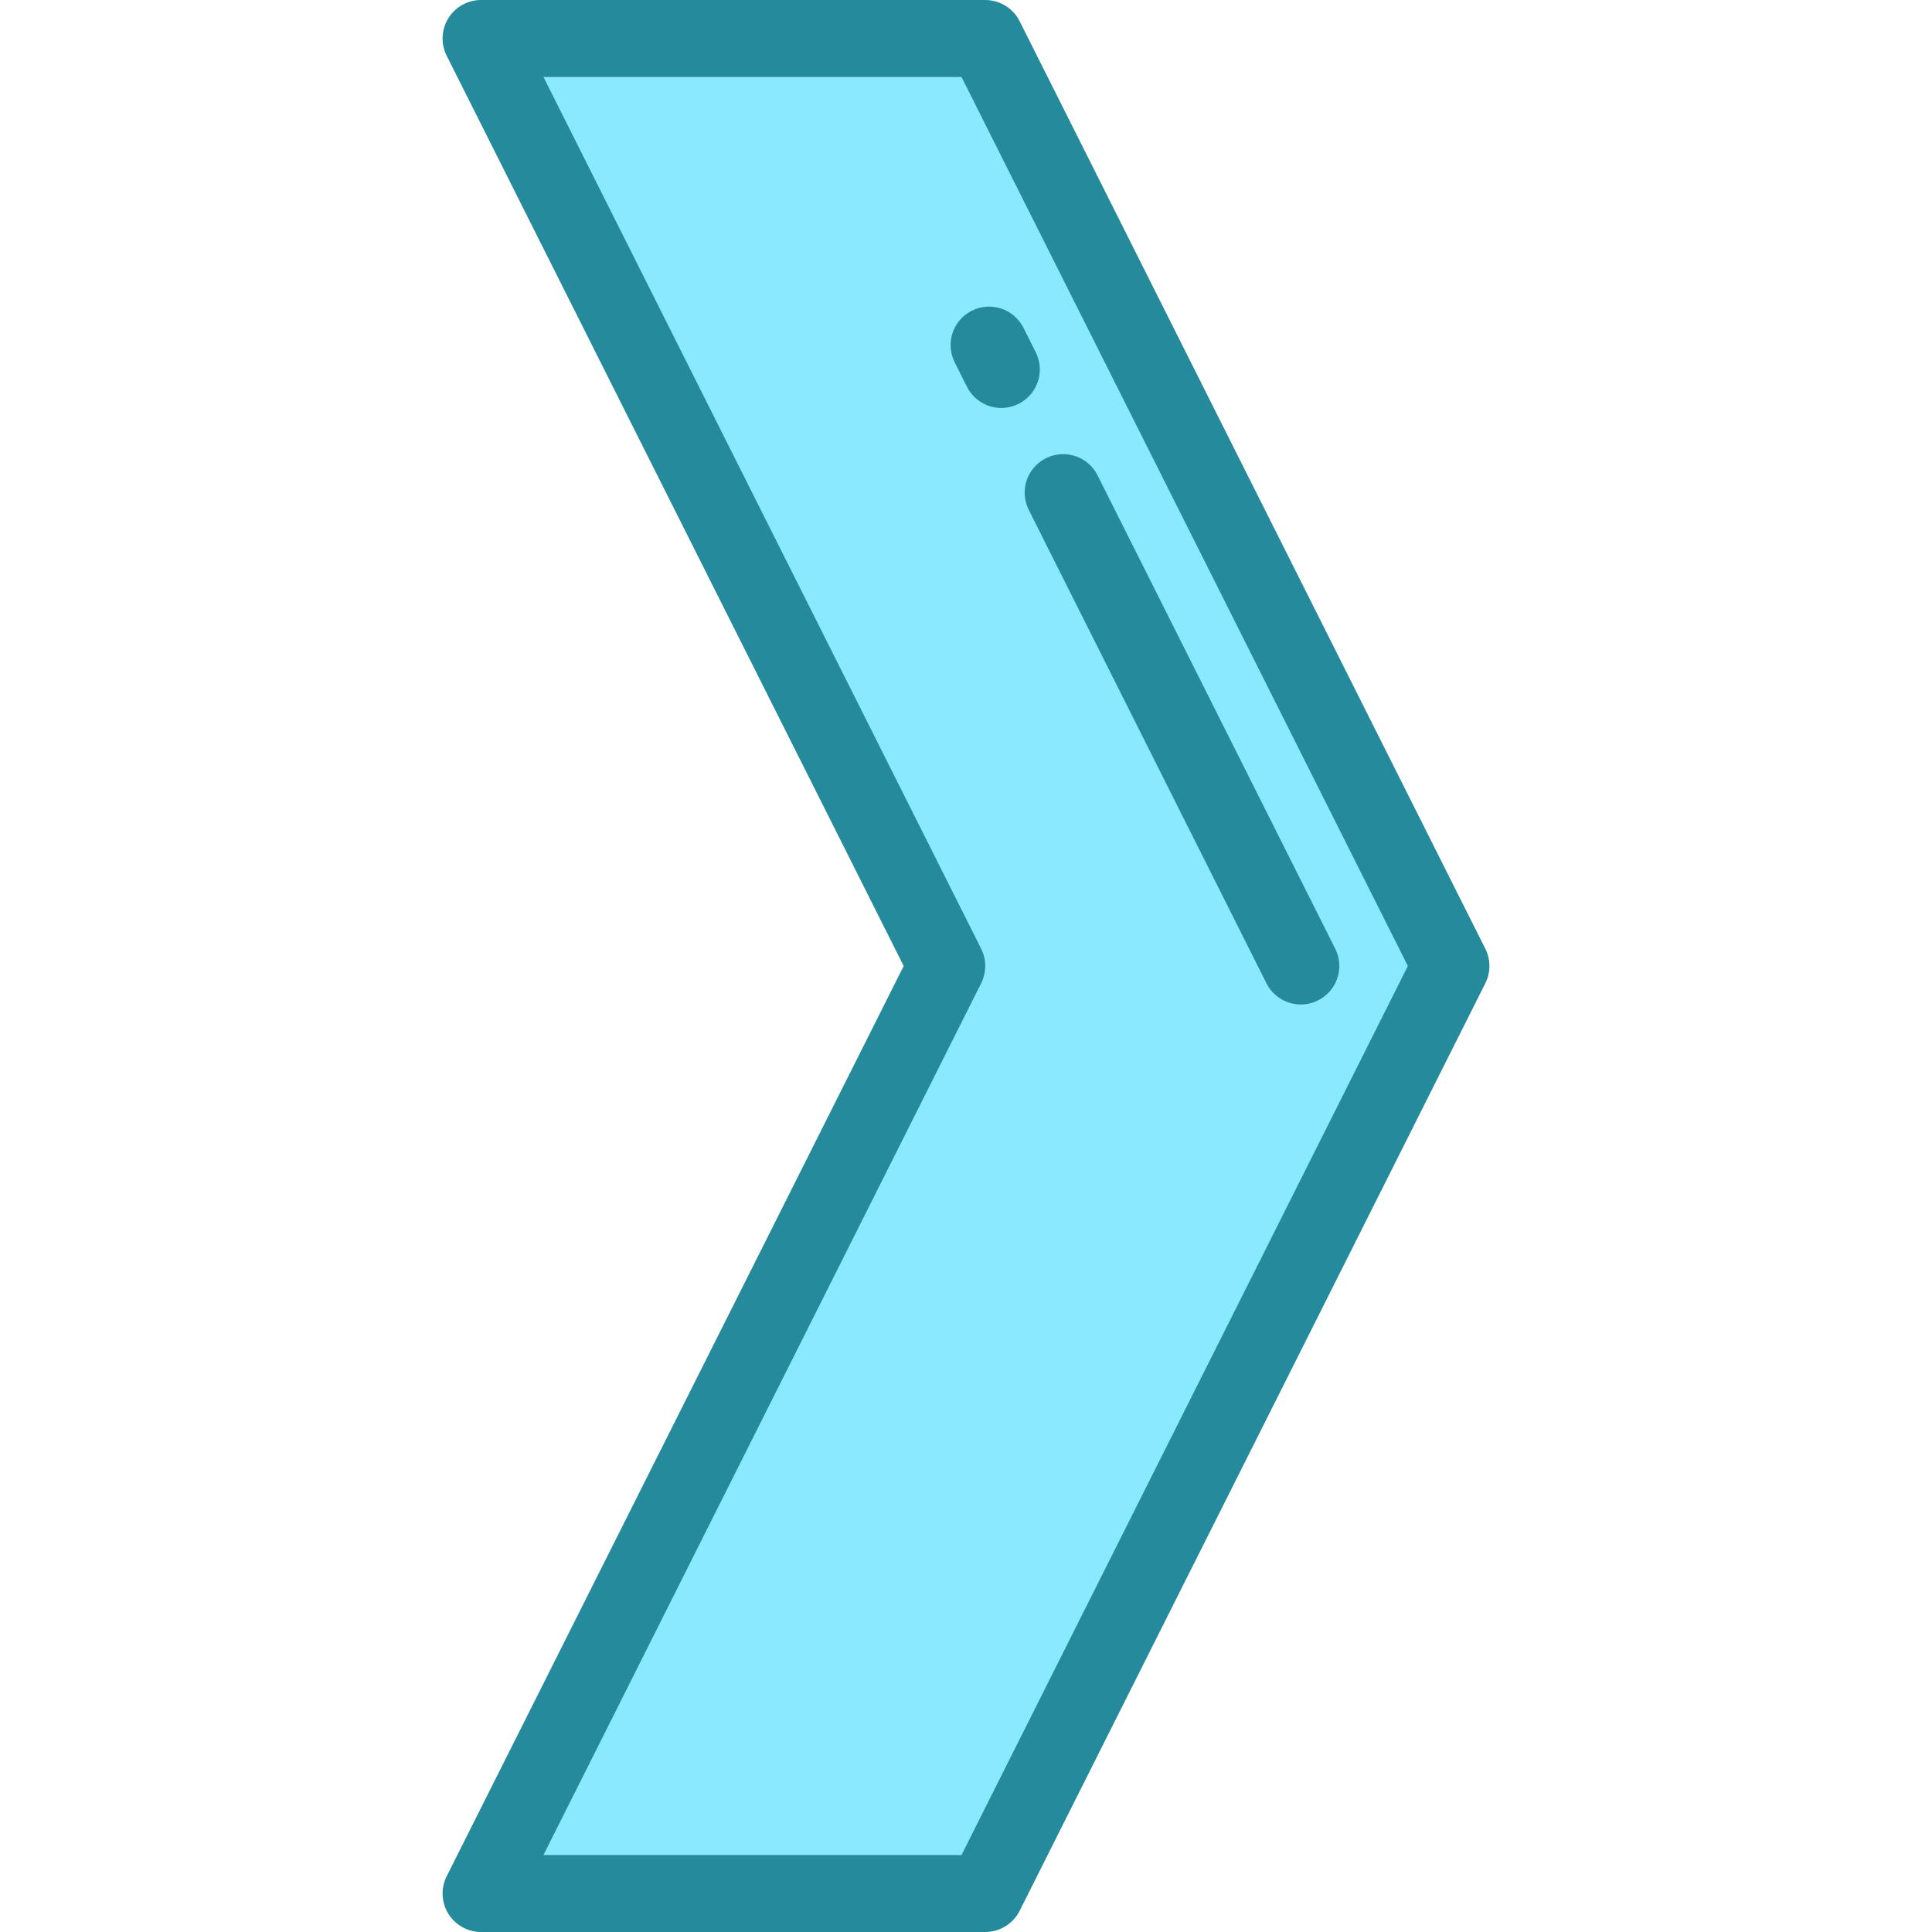
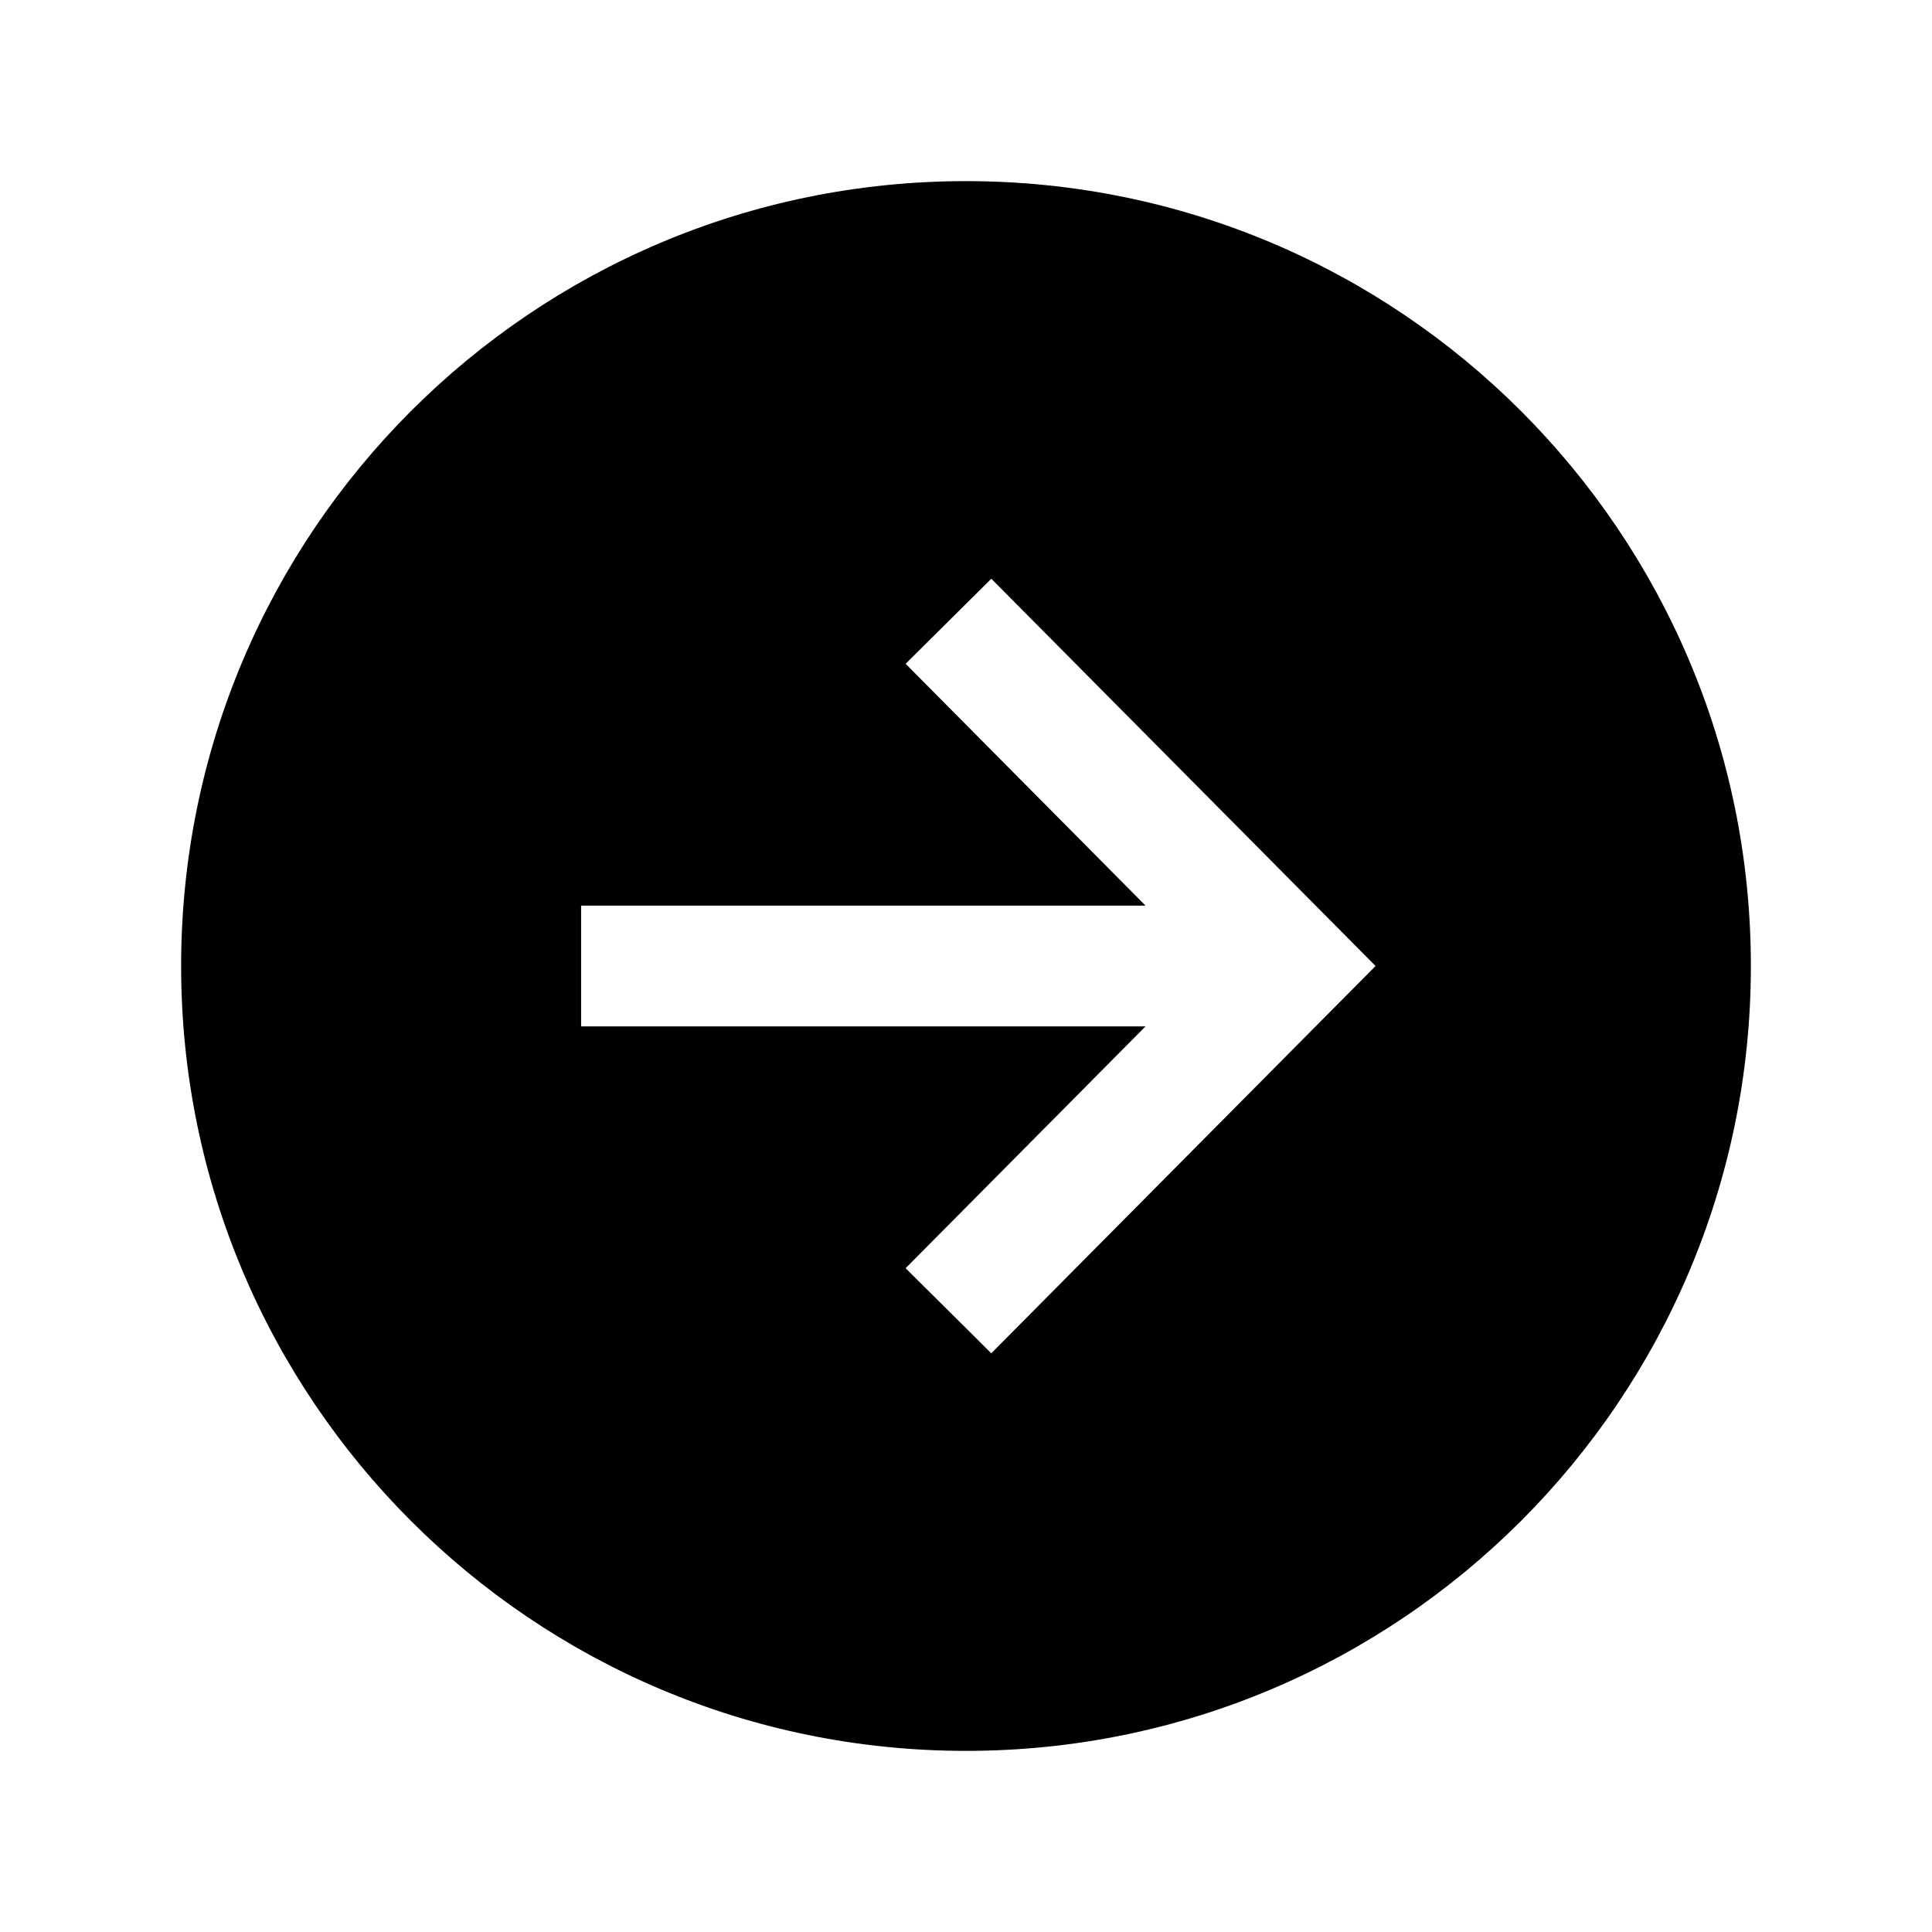
- <svg xmlns="http://www.w3.org/2000/svg" height="800px" width="800px" version="1.1" id="Layer_1" viewBox="0 0 512 512" xml:space="preserve">
-   <polygon style="fill:#8AE9FF;" points="250.901,256 127.49,501.801 261.1,501.801 384.51,256 261.1,10.199 127.49,10.199 " />
-   <g>
-     <path style="fill:#248A9C;" d="M261.1,512H127.49c-3.538,0-6.822-1.834-8.681-4.845c-1.858-3.011-2.021-6.769-0.434-9.931   L239.488,256L118.375,14.776c-1.587-3.163-1.423-6.92,0.434-9.931C120.667,1.834,123.952,0,127.49,0H261.1   c3.857,0,7.384,2.177,9.115,5.623l123.41,245.801c1.445,2.879,1.445,6.274,0,9.154l-123.41,245.801   C268.484,509.824,264.957,512,261.1,512z M144.023,491.602h110.785L373.097,256L254.808,20.398H144.023l115.992,231.025   c1.445,2.879,1.445,6.274,0,9.154L144.023,491.602z" />
-     <path style="fill:#248A9C;" d="M265.369,108.113c-3.735,0-7.332-2.059-9.123-5.625l-3.241-6.456   c-2.527-5.034-0.496-11.164,4.539-13.691c5.033-2.525,11.164-0.496,13.691,4.538l3.241,6.456   c2.527,5.034,0.496,11.164-4.539,13.691C268.47,107.763,266.907,108.113,265.369,108.113z" />
-     <path style="fill:#248A9C;" d="M344.741,266.201c-3.735,0-7.332-2.059-9.123-5.625l-62.985-125.45   c-2.527-5.035-0.496-11.164,4.539-13.691c5.033-2.526,11.164-0.497,13.691,4.538l62.985,125.45   c2.527,5.035,0.496,11.164-4.539,13.691C347.841,265.851,346.28,266.201,344.741,266.201z" />
-   </g>
+ <svg xmlns="http://www.w3.org/2000/svg" fill="#000000" width="800px" height="800px" viewBox="0 0 512 512">
+   <path d="M464,256c0-114.87-93.13-208-208-208S48,141.13,48,256s93.13,208,208,208S464,370.87,464,256ZM240,336.09,303.58,272H154V240H303.58L240,175.91l22.71-22.54L364.54,256,262.7,358.63Z" />
</svg>
